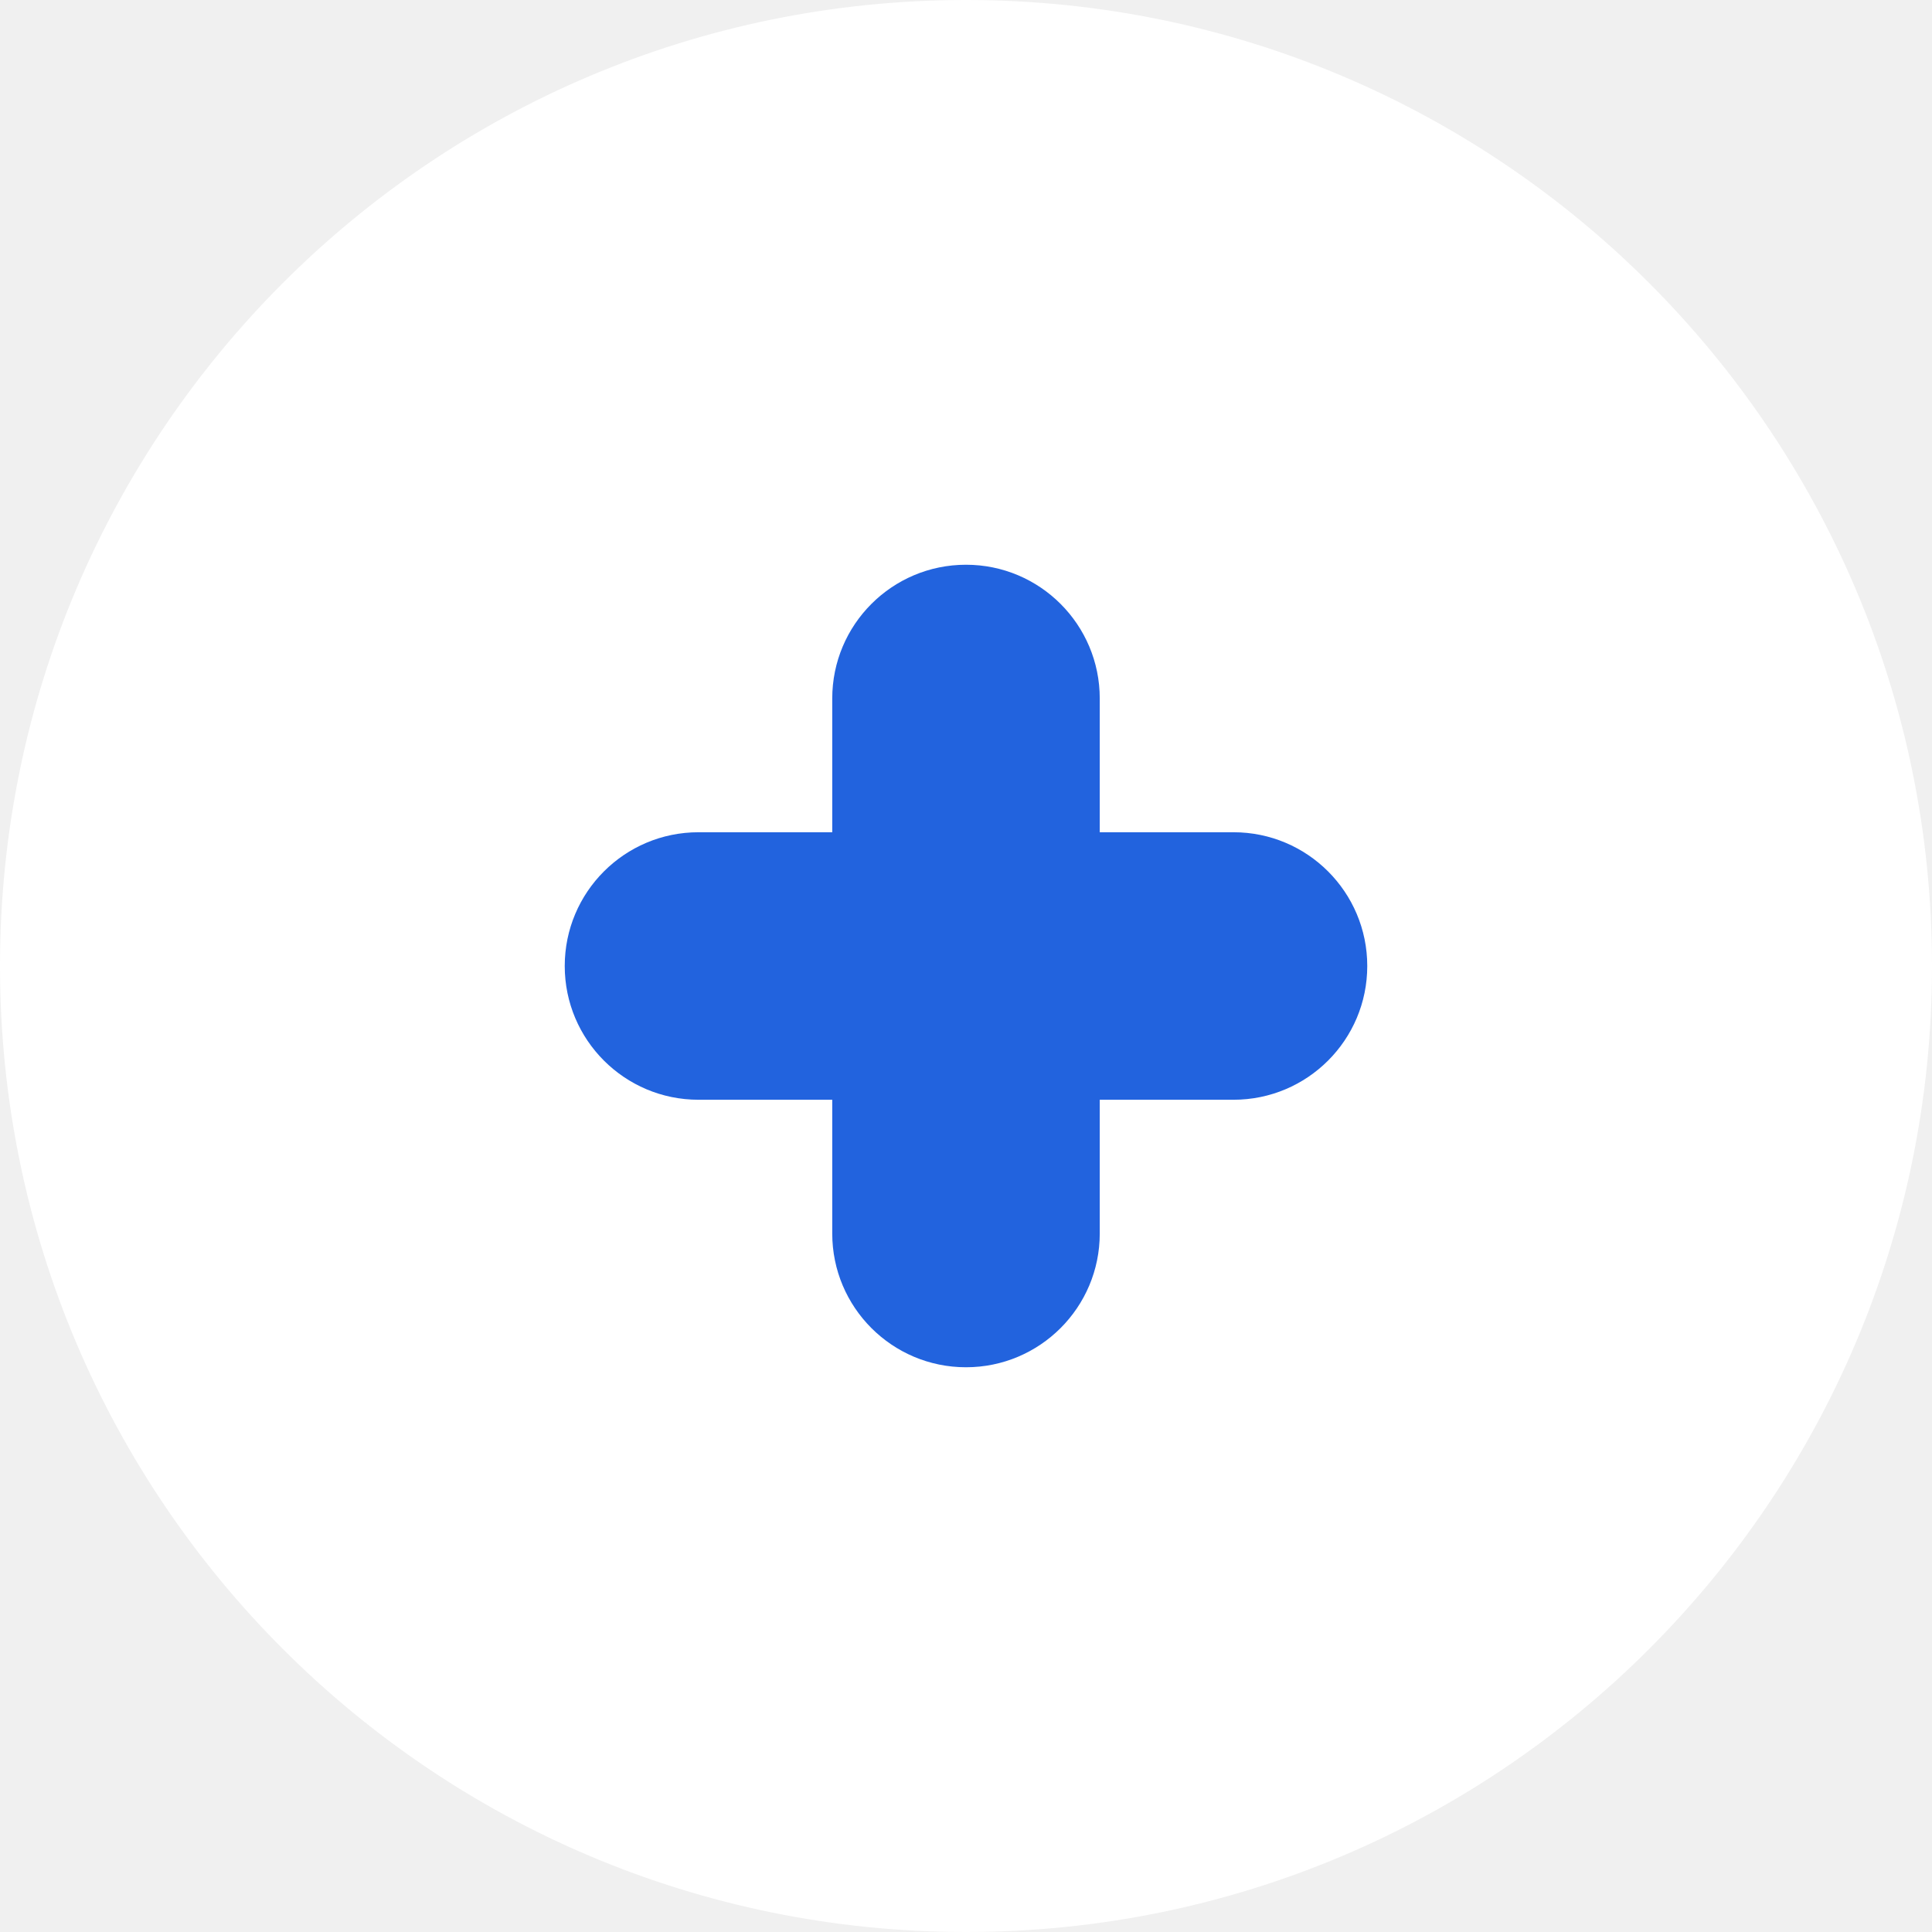
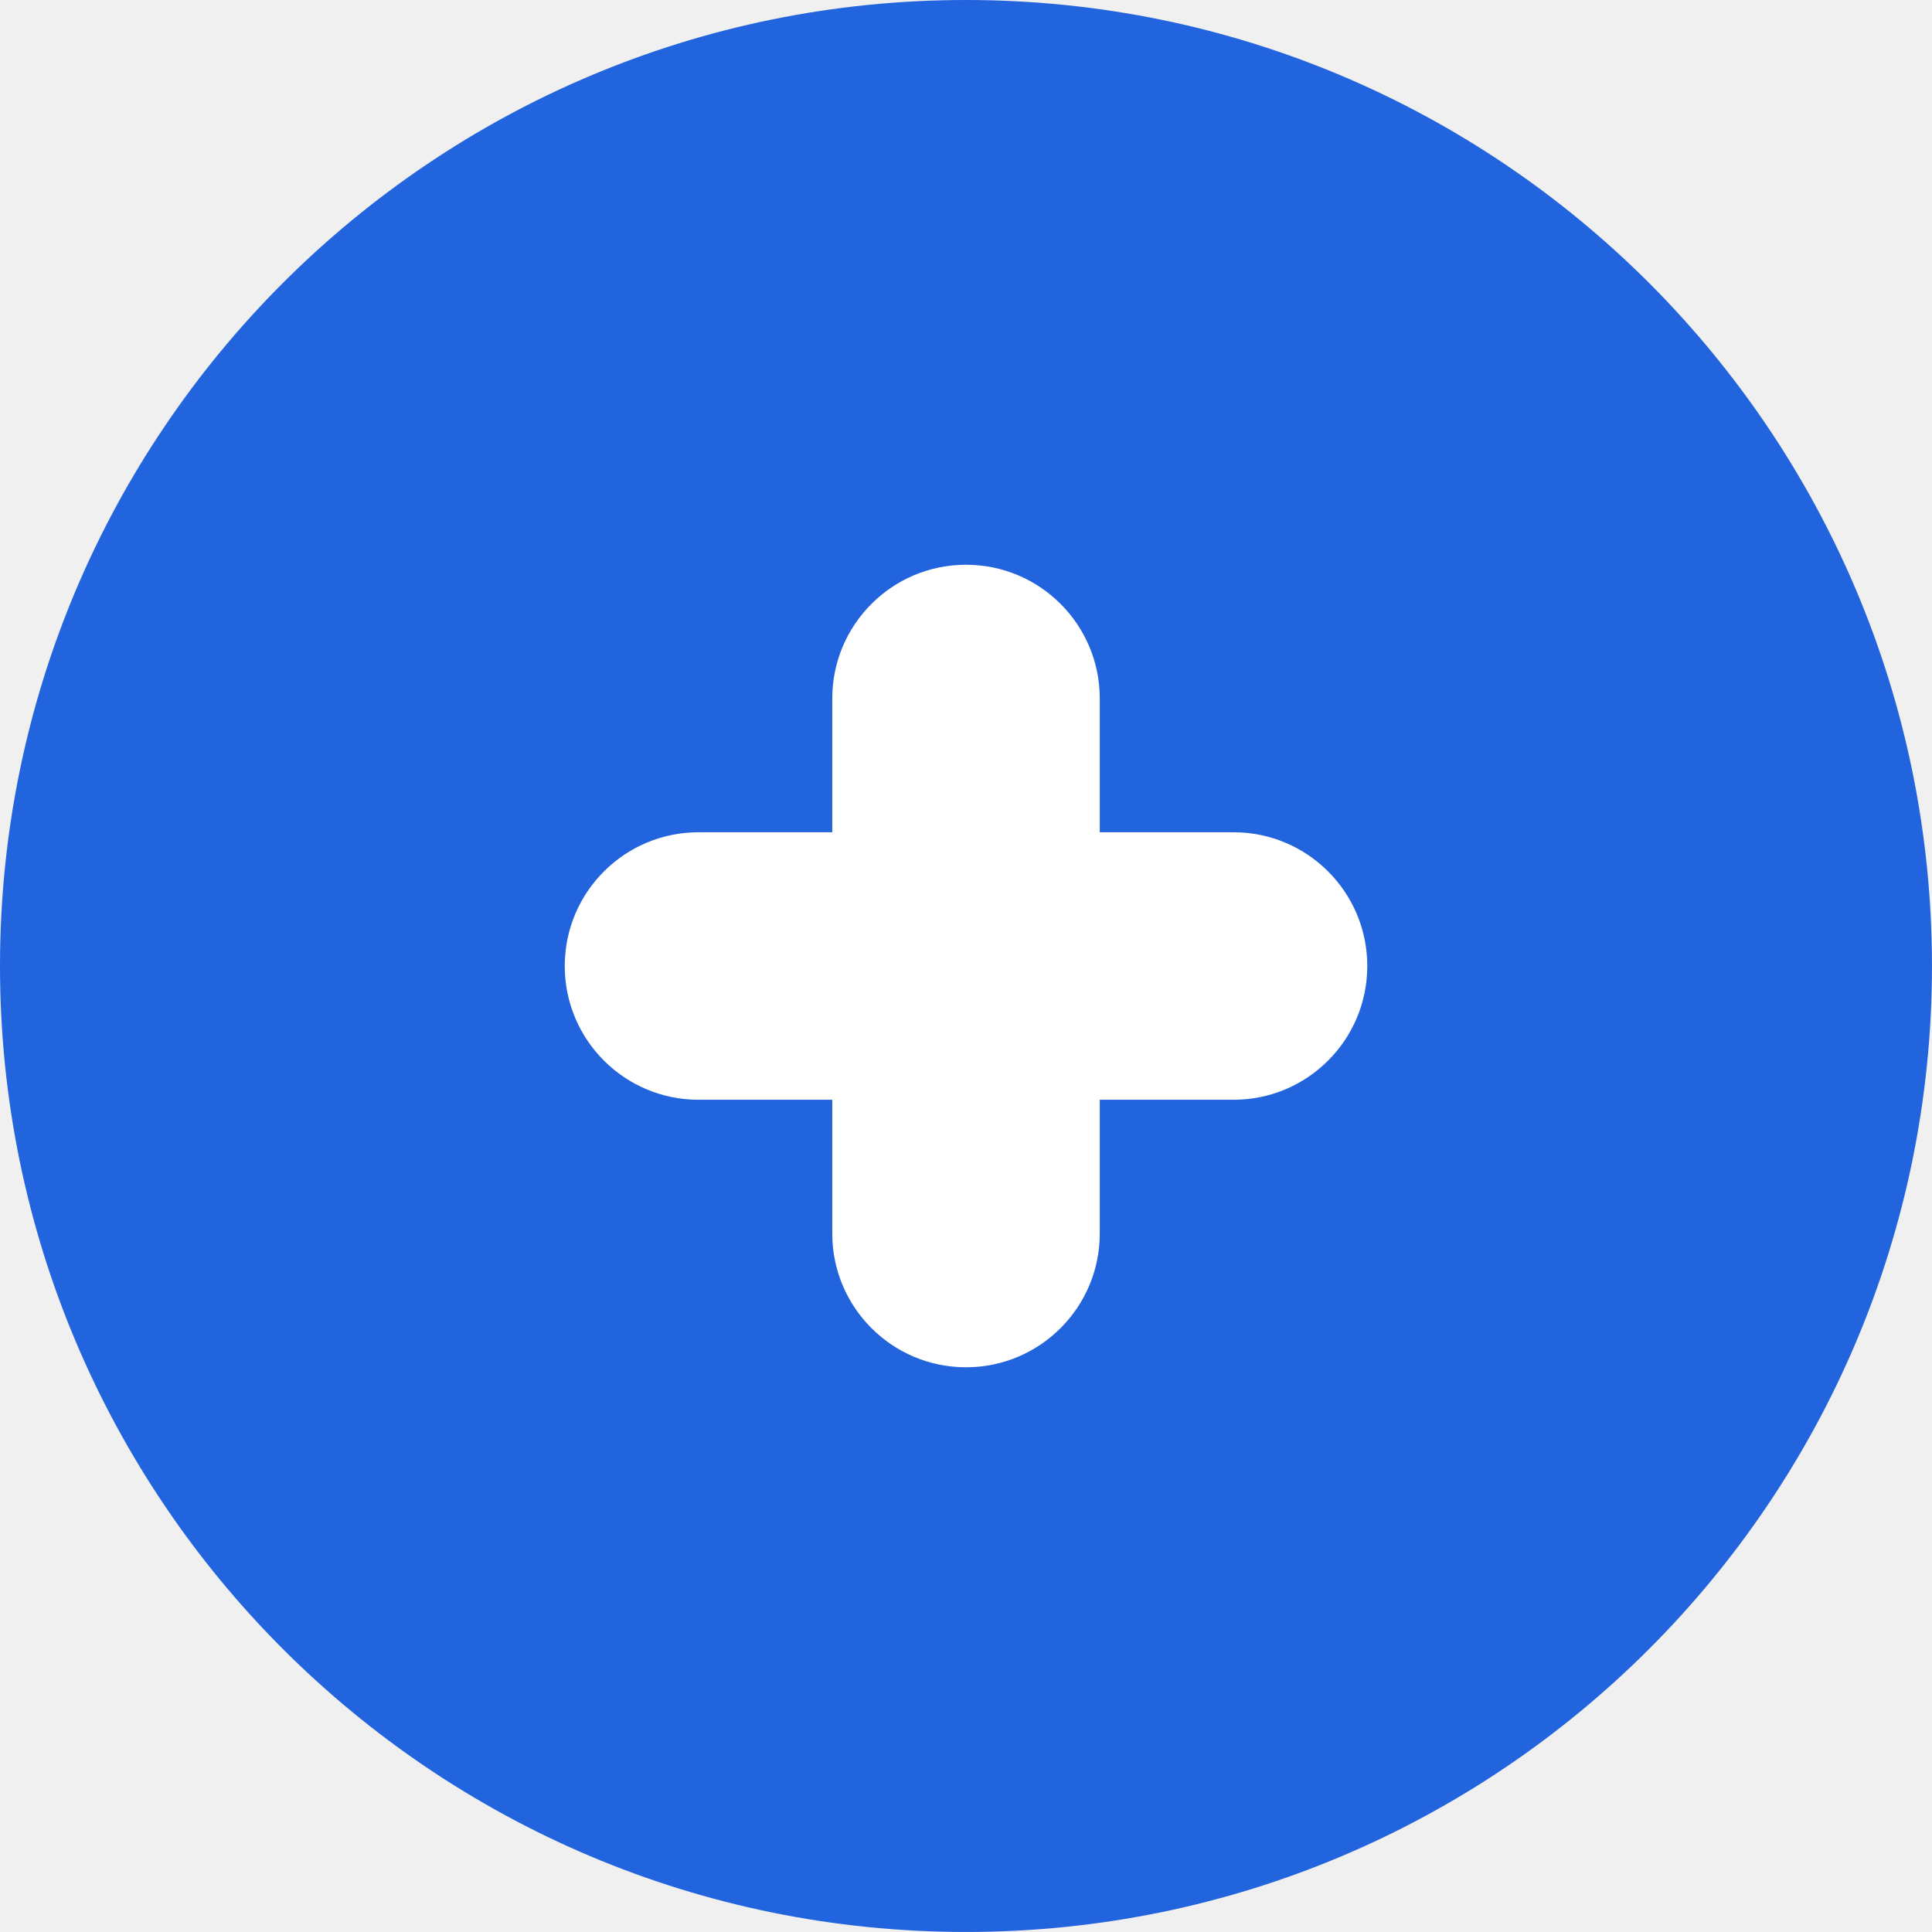
- <svg xmlns="http://www.w3.org/2000/svg" width="65" height="65" viewBox="0 0 65 65">
-   <g id="Group_219" data-name="Group 219" transform="translate(-237 -305)">
-     <circle id="Ellipse_78" data-name="Ellipse 78" cx="32.5" cy="32.5" r="32.5" transform="translate(237 305)" fill="#fff" />
-     <path id="Union_15" data-name="Union 15" d="M9,22.5V18H4.5a4.5,4.5,0,0,1,0-9H9V4.5a4.5,4.5,0,0,1,9,0V9h4.5a4.5,4.5,0,0,1,0,9H18v4.5a4.5,4.5,0,0,1-9,0Z" transform="translate(256 324)" fill="#2263de" />
-   </g>
+ <svg xmlns="http://www.w3.org/2000/svg" id="Group_219" data-name="Group 219" width="70.055" height="70.055" viewBox="0 0 70.055 70.055">
+   <circle id="Ellipse_78" data-name="Ellipse 78" cx="35.027" cy="35.027" r="35.027" transform="translate(0 0)" fill="#2263de" />
+   <path id="Union_15" data-name="Union 15" d="M9.7,24.25V19.4H4.85a4.85,4.85,0,1,1,0-9.7H9.7V4.85a4.85,4.85,0,1,1,9.7,0V9.7H24.25a4.85,4.85,0,1,1,0,9.7H19.4v4.85a4.85,4.85,0,0,1-9.7,0Z" transform="translate(20.478 20.478)" fill="#fff" />
</svg>
